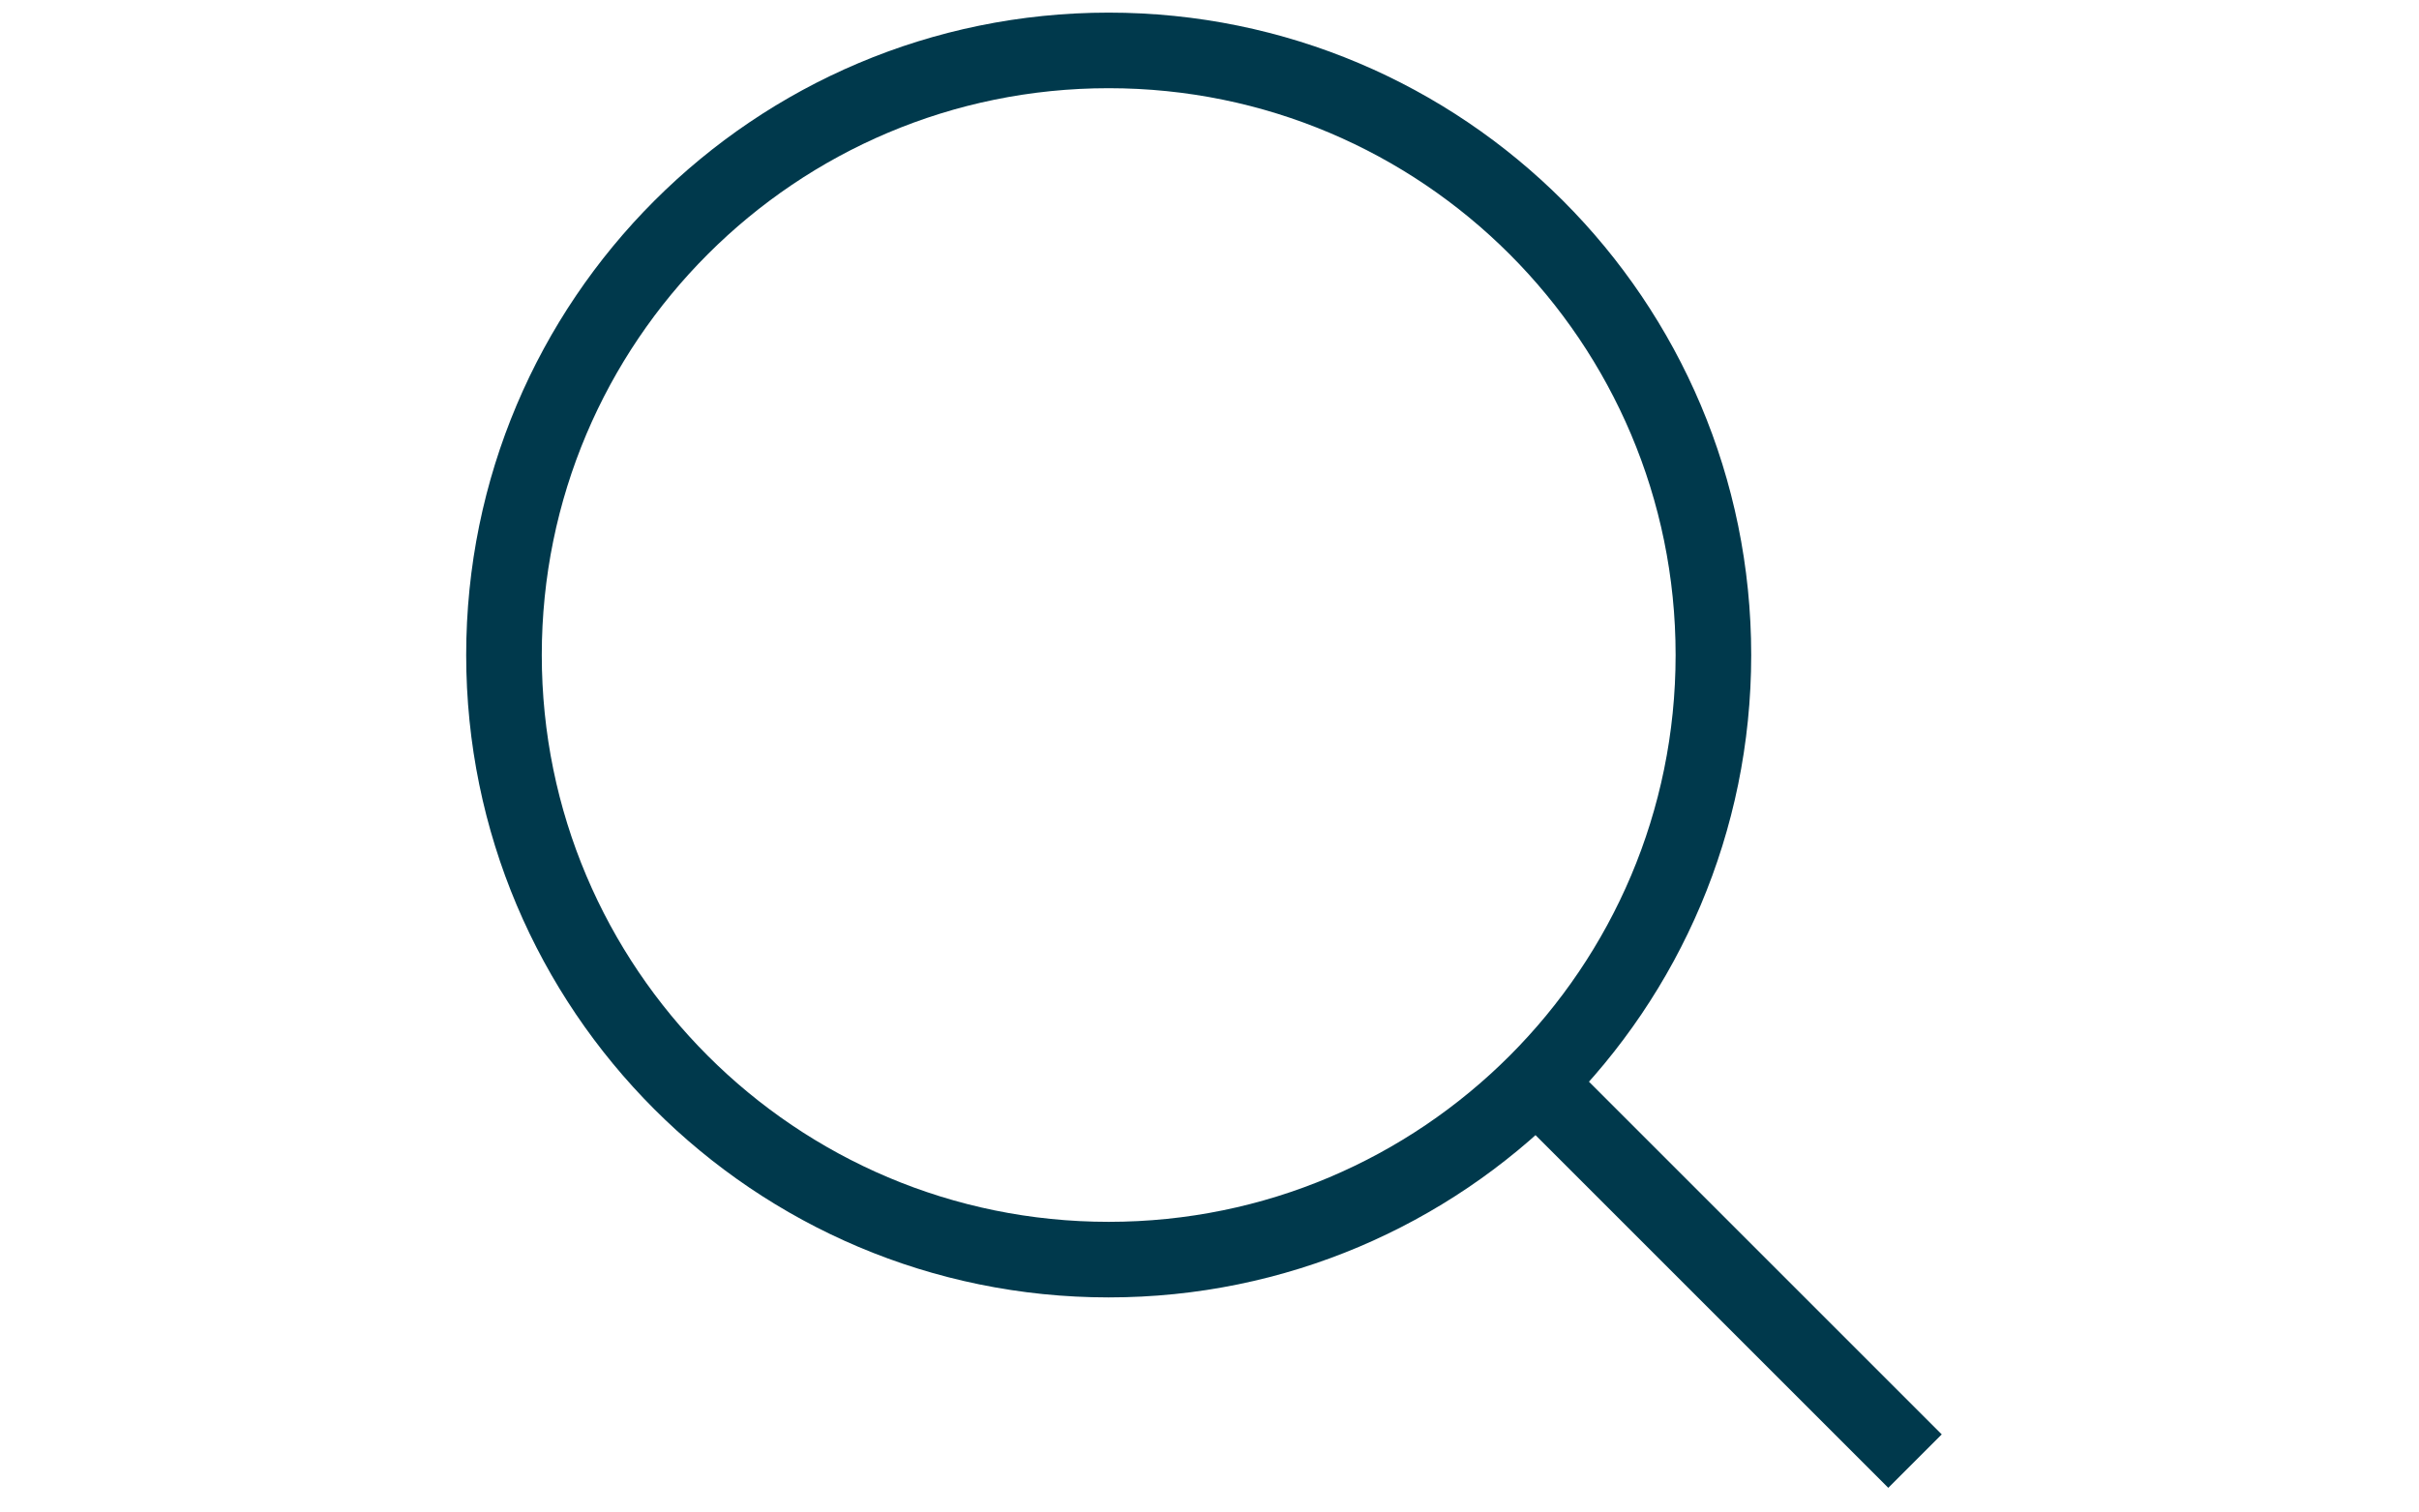
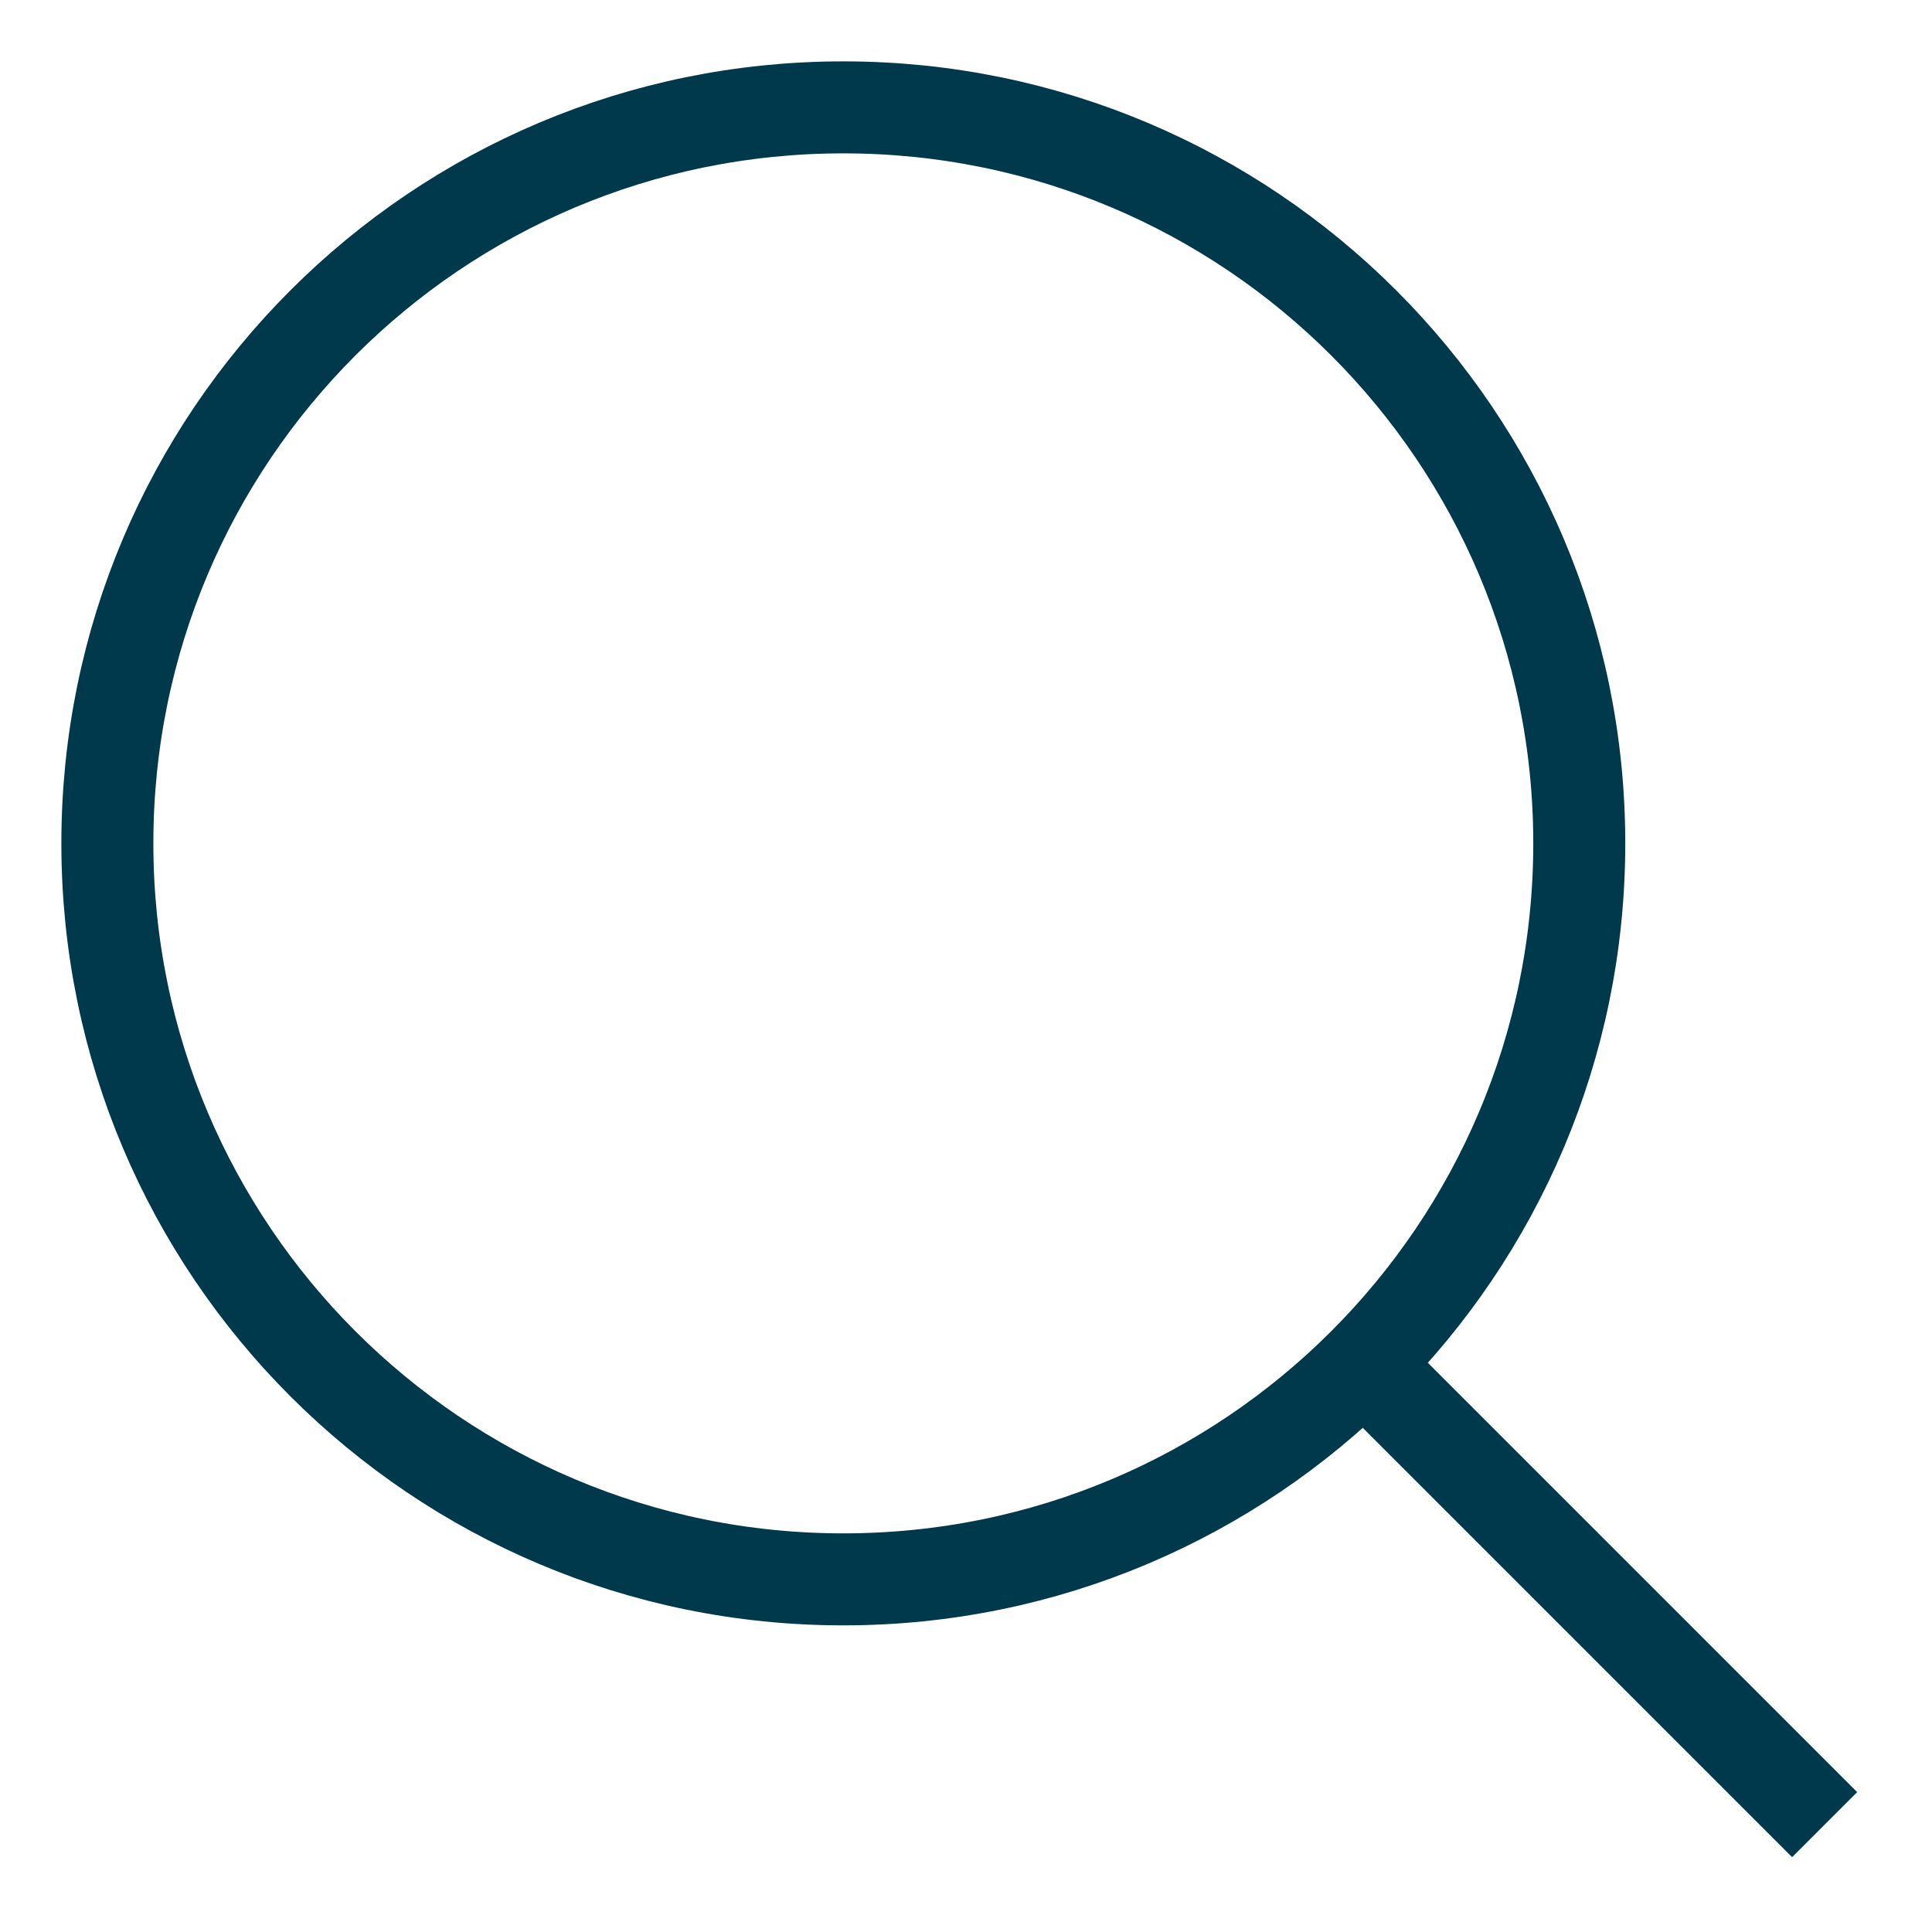
- <svg xmlns="http://www.w3.org/2000/svg" width="40" height="25" viewBox="0 0 21 20" fill="none">
+ <svg xmlns="http://www.w3.org/2000/svg" width="25" height="25" viewBox="0 0 21 20" fill="none">
  <path d="M19.833 19.333L14.5 14M9.166 16.667C4.748 16.667 1.167 13.085 1.167 8.667C1.167 4.248 4.748 0.667 9.166 0.667C13.585 0.667 17.166 4.248 17.166 8.667C17.166 13.085 13.585 16.667 9.166 16.667Z" stroke="#00394C" />
</svg>
